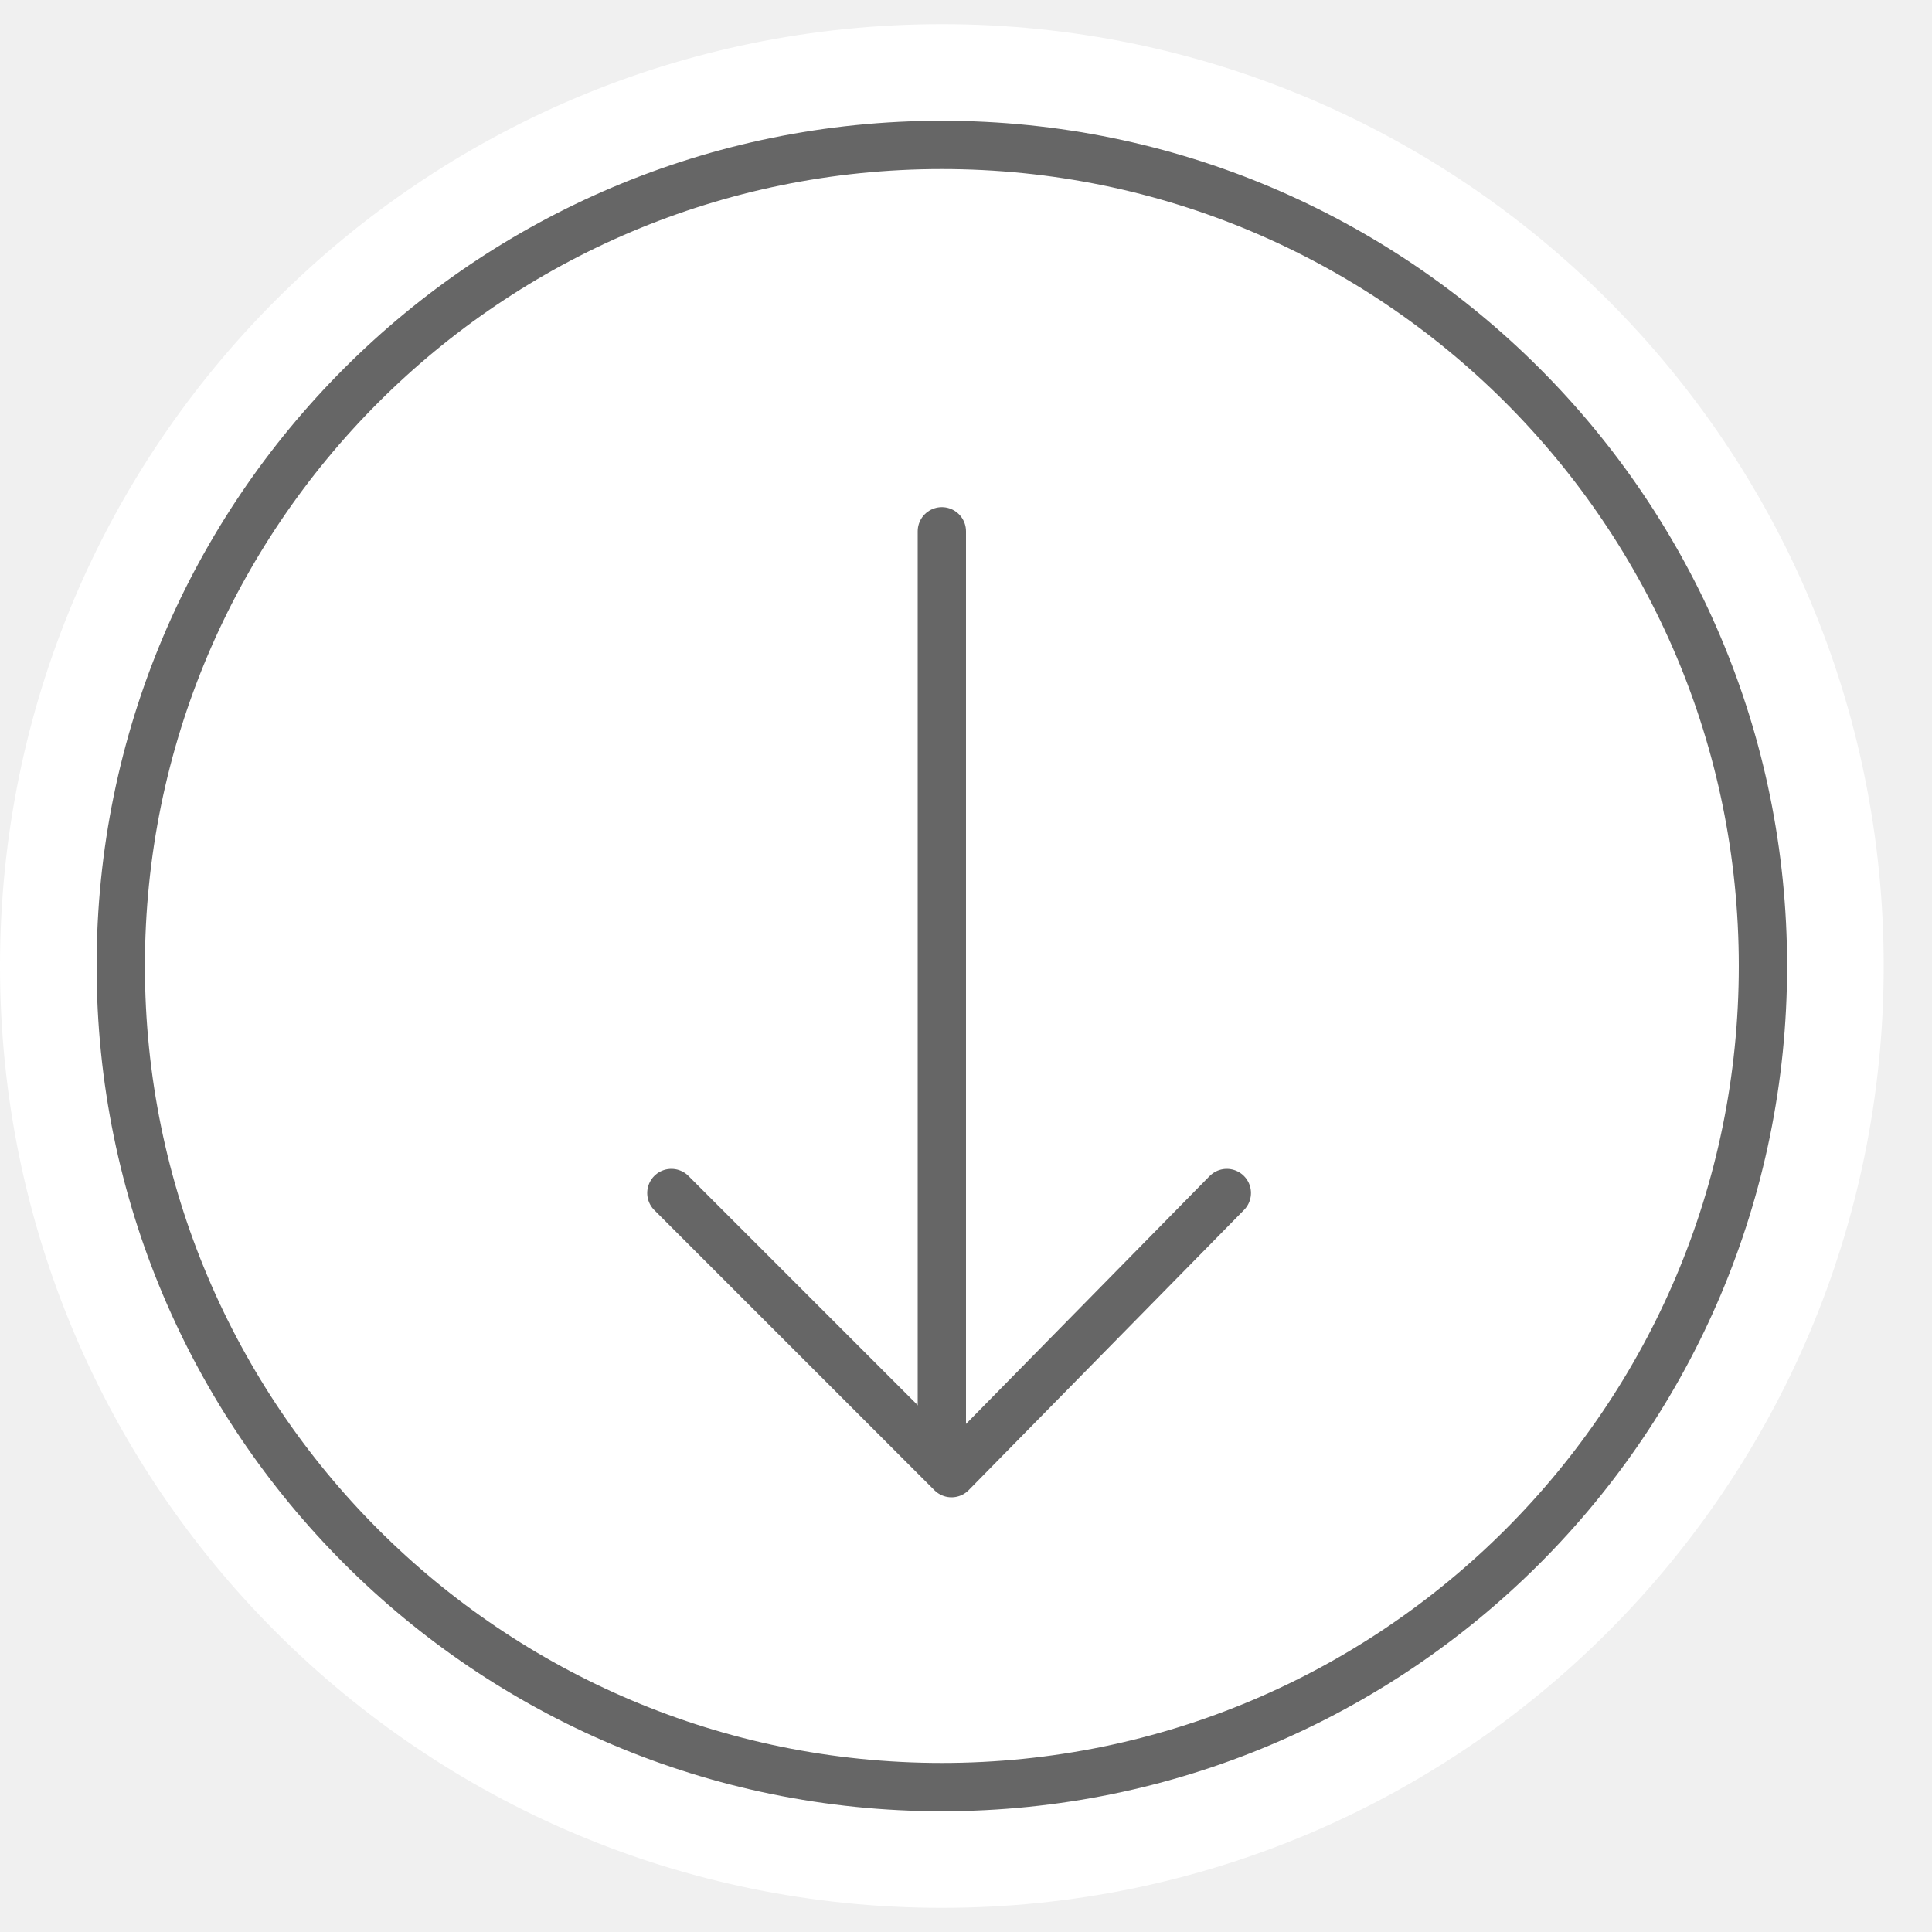
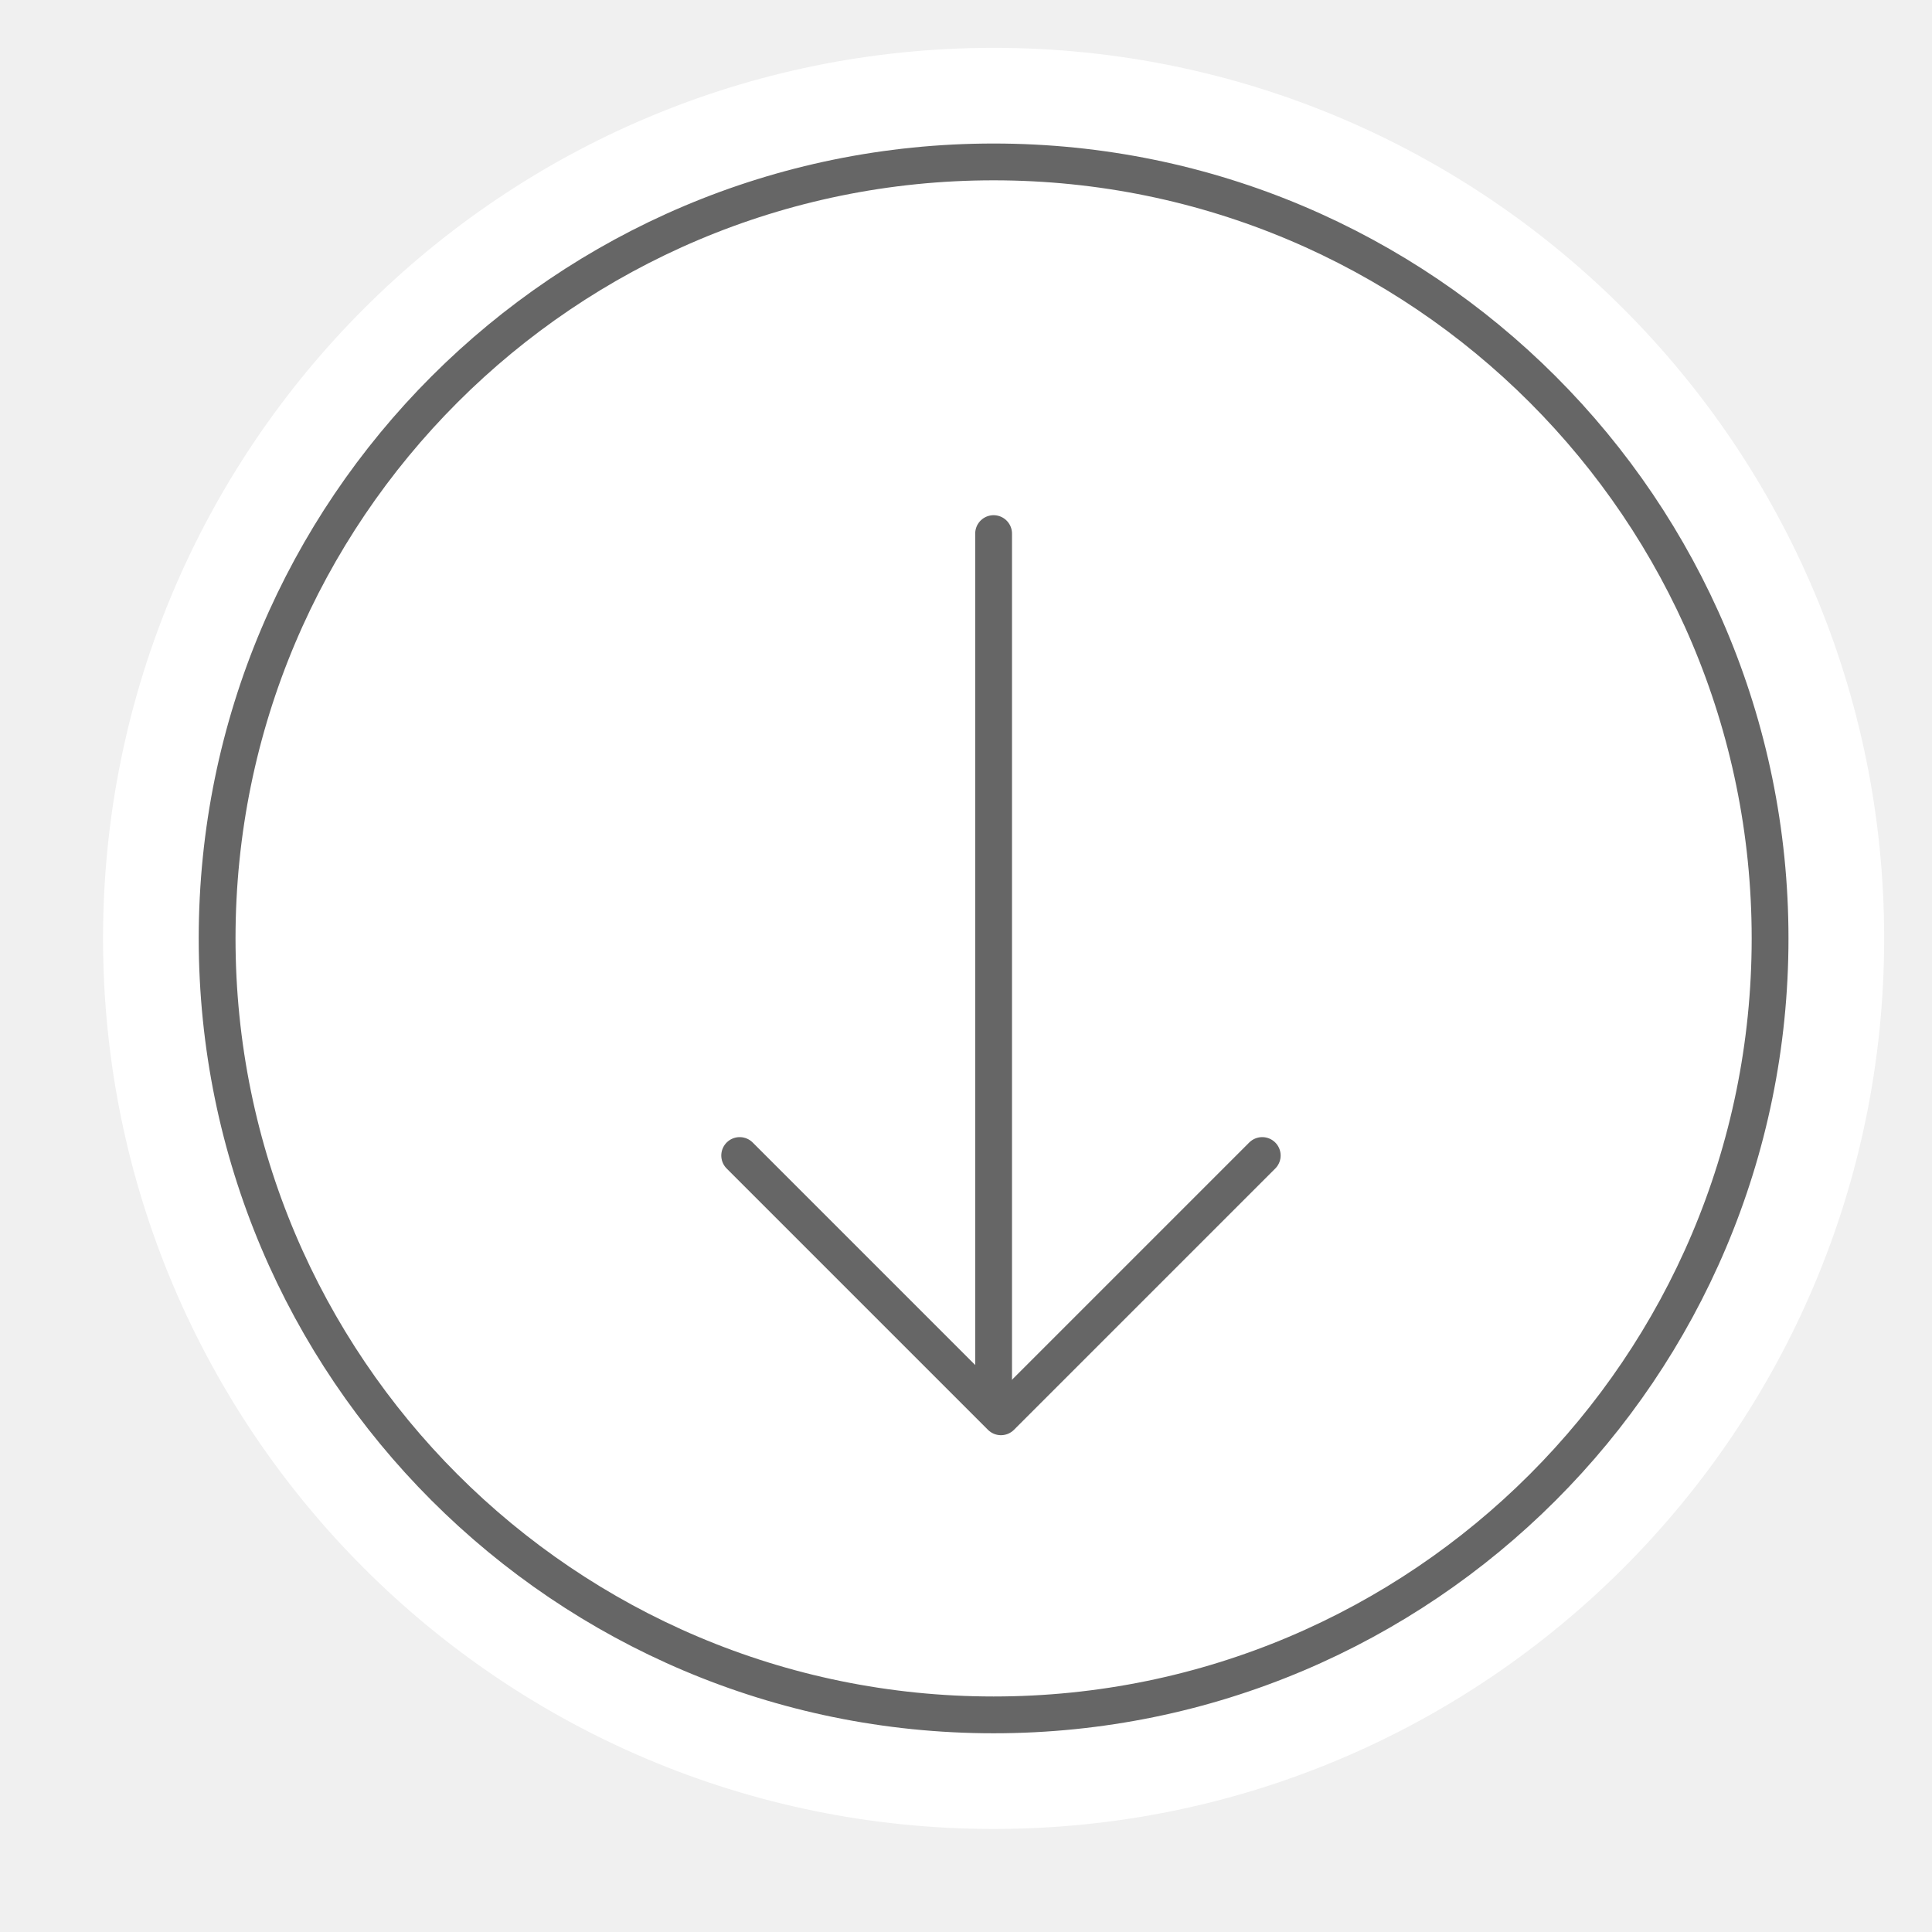
- <svg xmlns="http://www.w3.org/2000/svg" version="1.1" id="Layer_1" x="0px" y="0px" viewBox="0 0 40 40" enable-background="new 0 0 40 40" xml:space="preserve">
-   <circle fill="#FFFFFF" cx="19.5" cy="20" r="19.5" />
+ <svg xmlns="http://www.w3.org/2000/svg" version="1.1" id="Layer_1" x="0px" y="0px" viewBox="0 0 52.5 52.5" enable-background="new 0 0 52.5 52.5" xml:space="preserve">
+   <circle fill="#FFFFFF" cx="27" cy="25.5" r="24.2" />
  <g>
-     <polyline fill="none" stroke="#666666" stroke-linecap="round" stroke-linejoin="round" stroke-miterlimit="10" points="13.9,24.7    19.7,30.5 25.4,24.7  " />
-     <line fill="none" stroke="#666666" stroke-linecap="round" stroke-linejoin="round" stroke-miterlimit="10" x1="19.5" y1="30" x2="19.5" y2="11" />
+     <polyline fill="none" stroke="#666666" stroke-linecap="round" stroke-linejoin="round" stroke-miterlimit="10" points="20.1,31.4    27.2,38.5 34.3,31.4  " />
+     <line fill="none" stroke="#666666" stroke-linecap="round" stroke-linejoin="round" stroke-miterlimit="10" x1="27" y1="37.5" x2="27" y2="14.5" />
  </g>
-   <circle fill="none" stroke="#666666" stroke-linecap="round" stroke-linejoin="round" stroke-miterlimit="10" cx="19.5" cy="20" r="17" />
+   <circle fill="none" stroke="#666666" stroke-linecap="round" stroke-linejoin="round" stroke-miterlimit="10" cx="27" cy="25.5" r="21.1" />
</svg>
